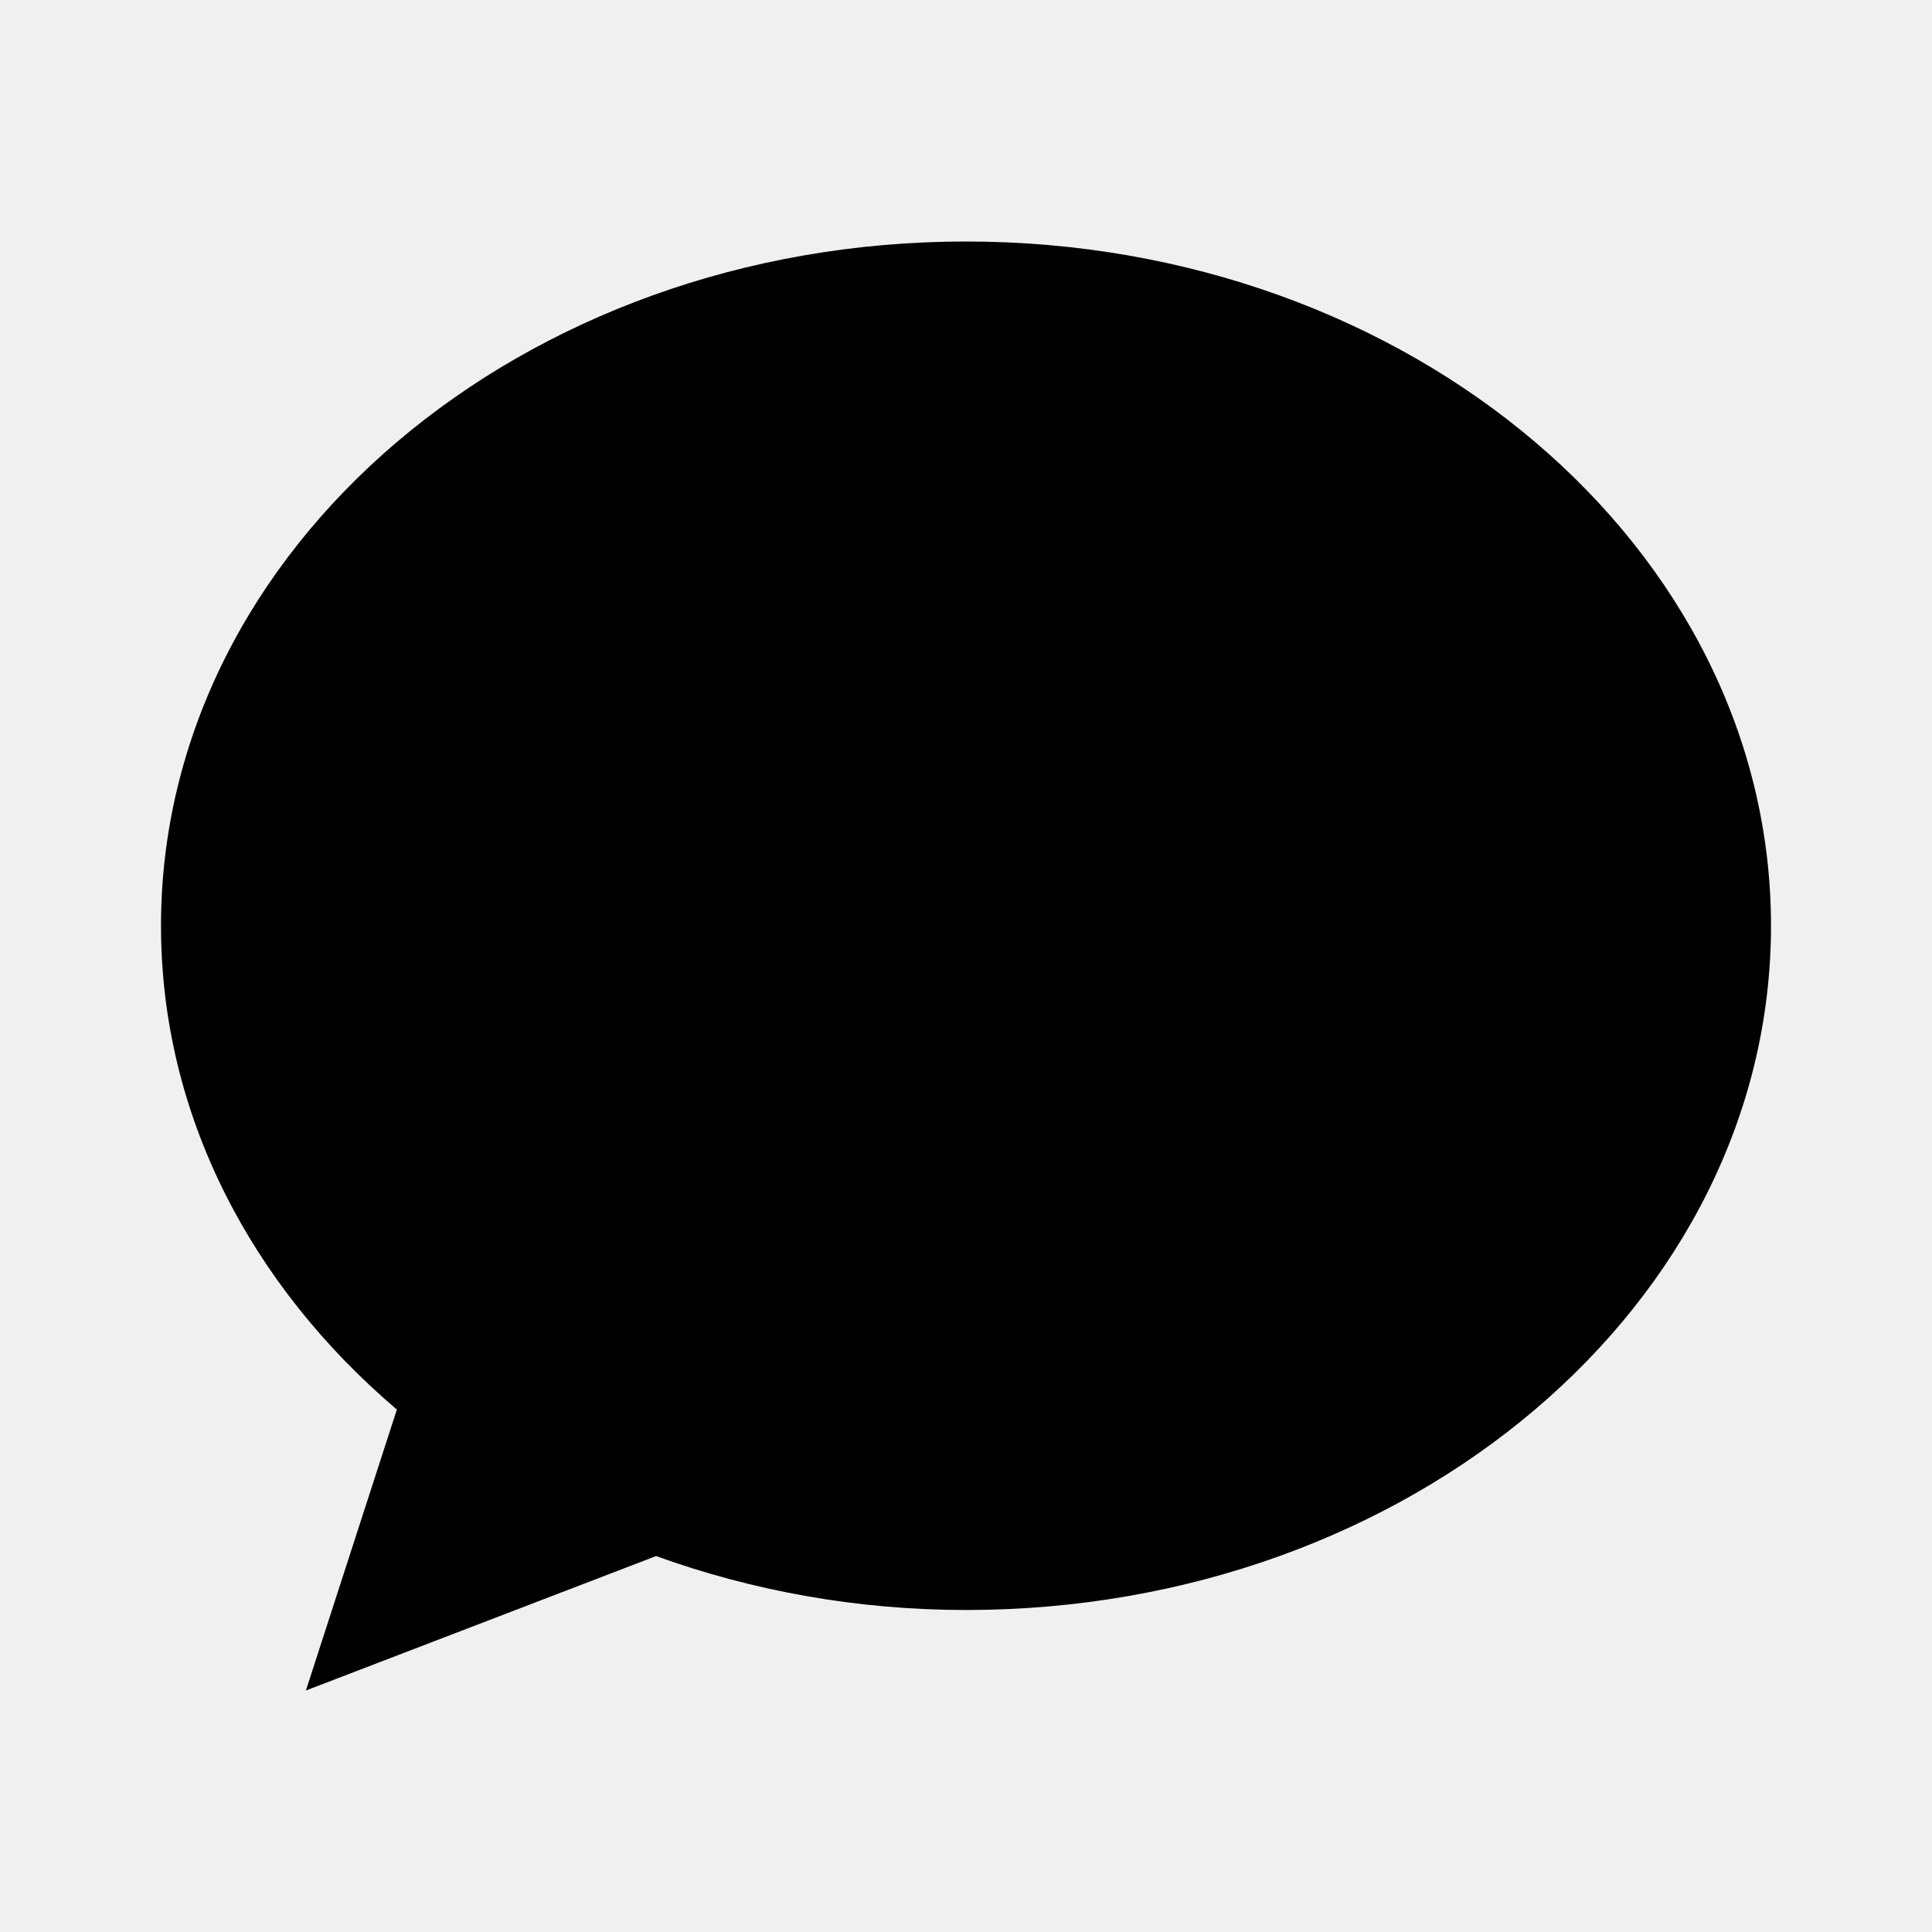
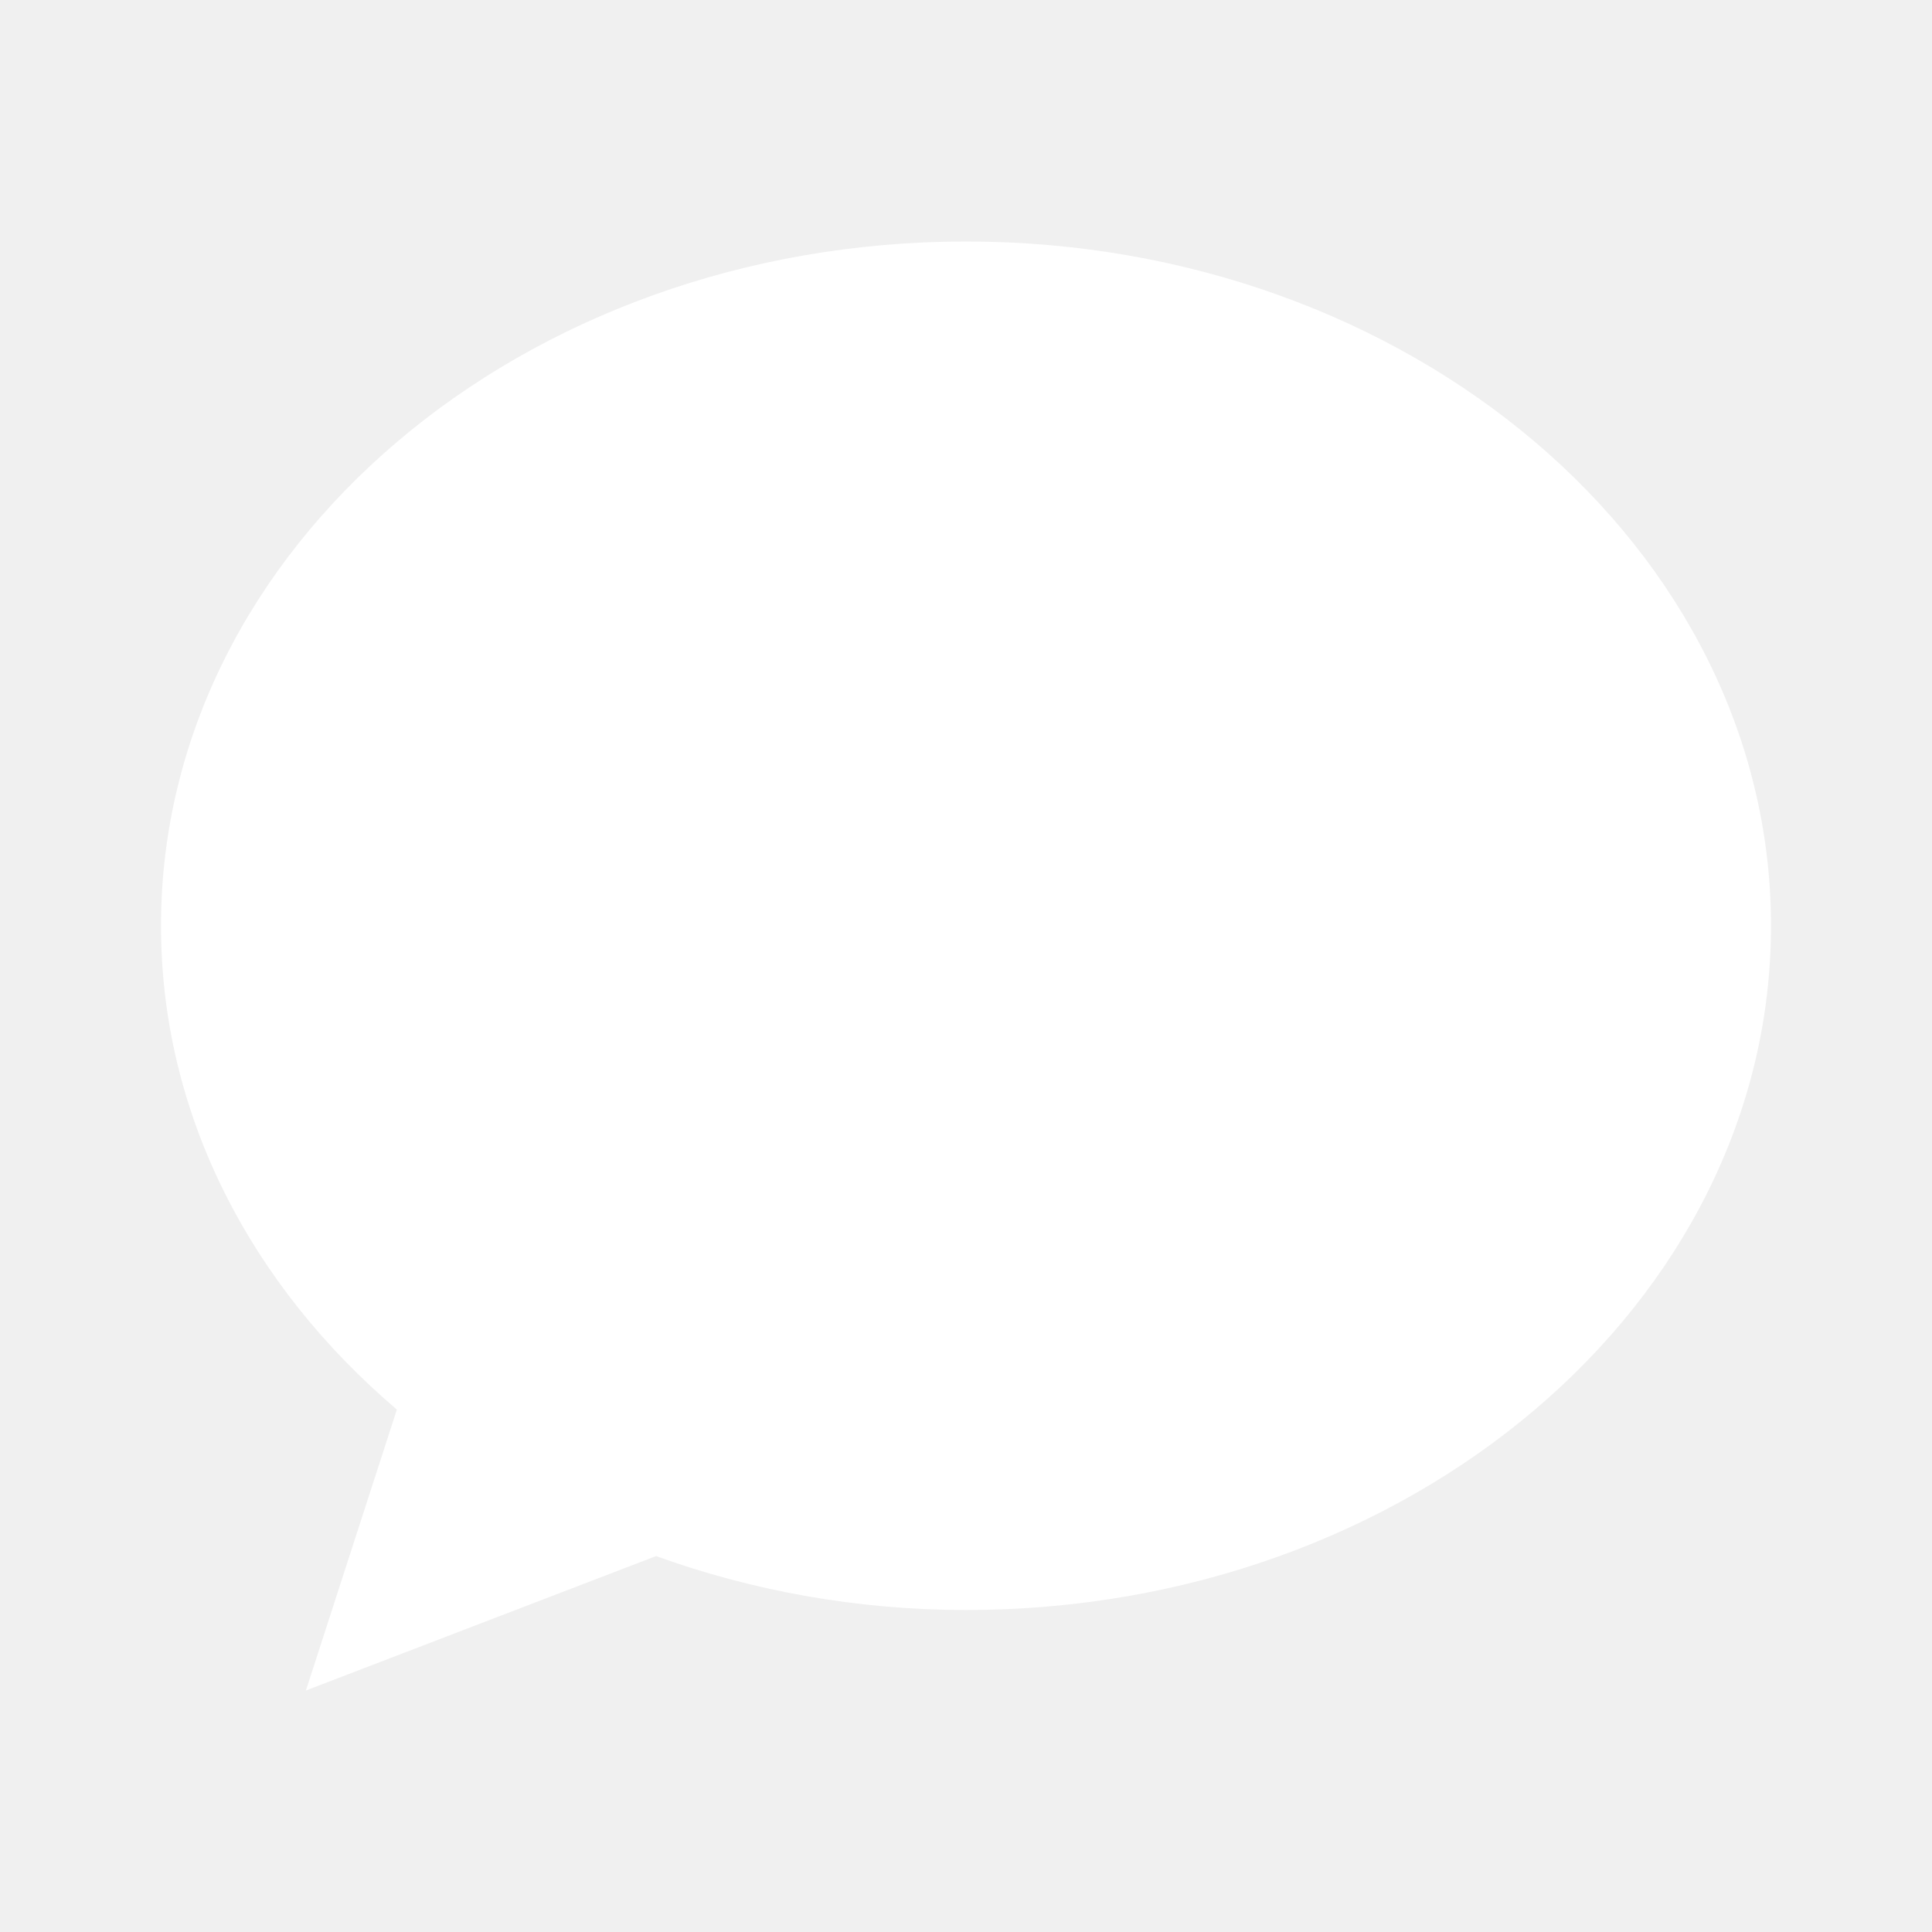
<svg xmlns="http://www.w3.org/2000/svg" viewBox="0 0 24 24">
-   <path d="M12 3C6.48 3 2 6.81 2 11.5c0 2.35 1.12 4.47 2.93 6.01L3.8 21l4.35-1.67c1.19.43 2.49.67 3.85.67 5.52 0 10-3.81 10-8.5S17.52 3 12 3Z" />
+   <path fill="#fff" d="M12 3C6.48 3 2 6.81 2 11.5c0 2.35 1.12 4.47 2.93 6.01L3.8 21l4.35-1.67c1.19.43 2.49.67 3.85.67 5.52 0 10-3.81 10-8.5S17.52 3 12 3Z" />
</svg>
